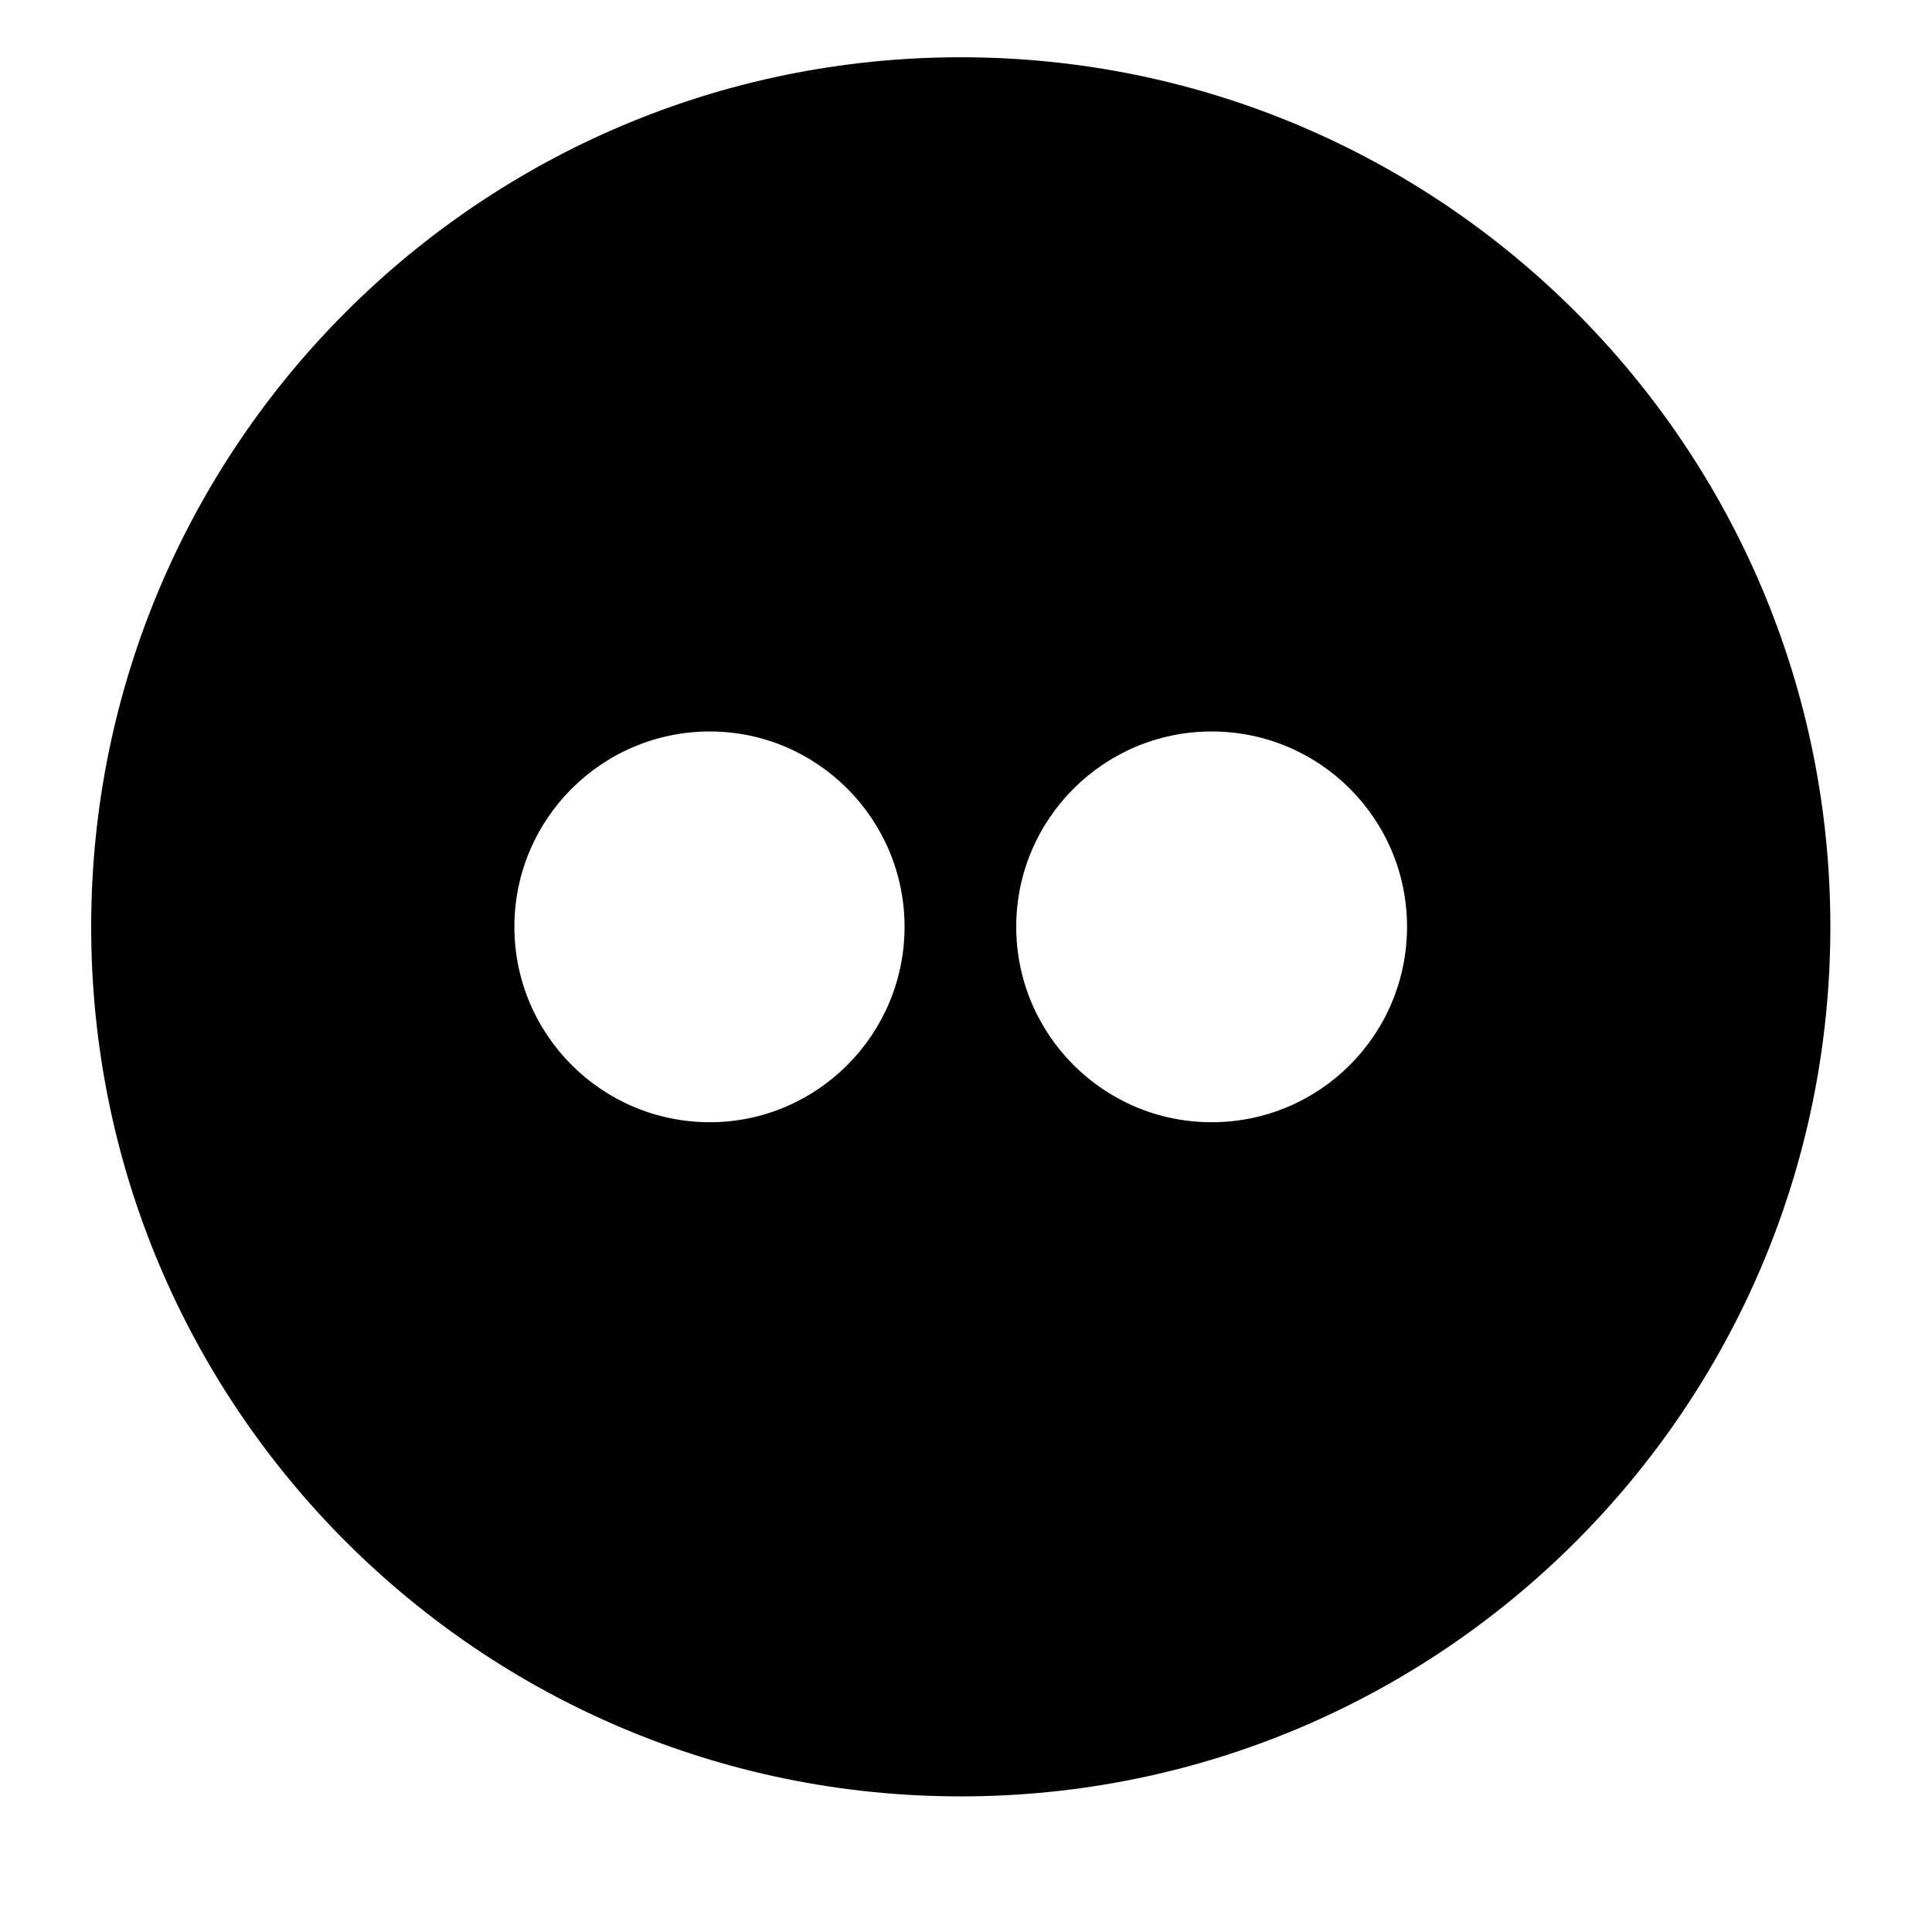
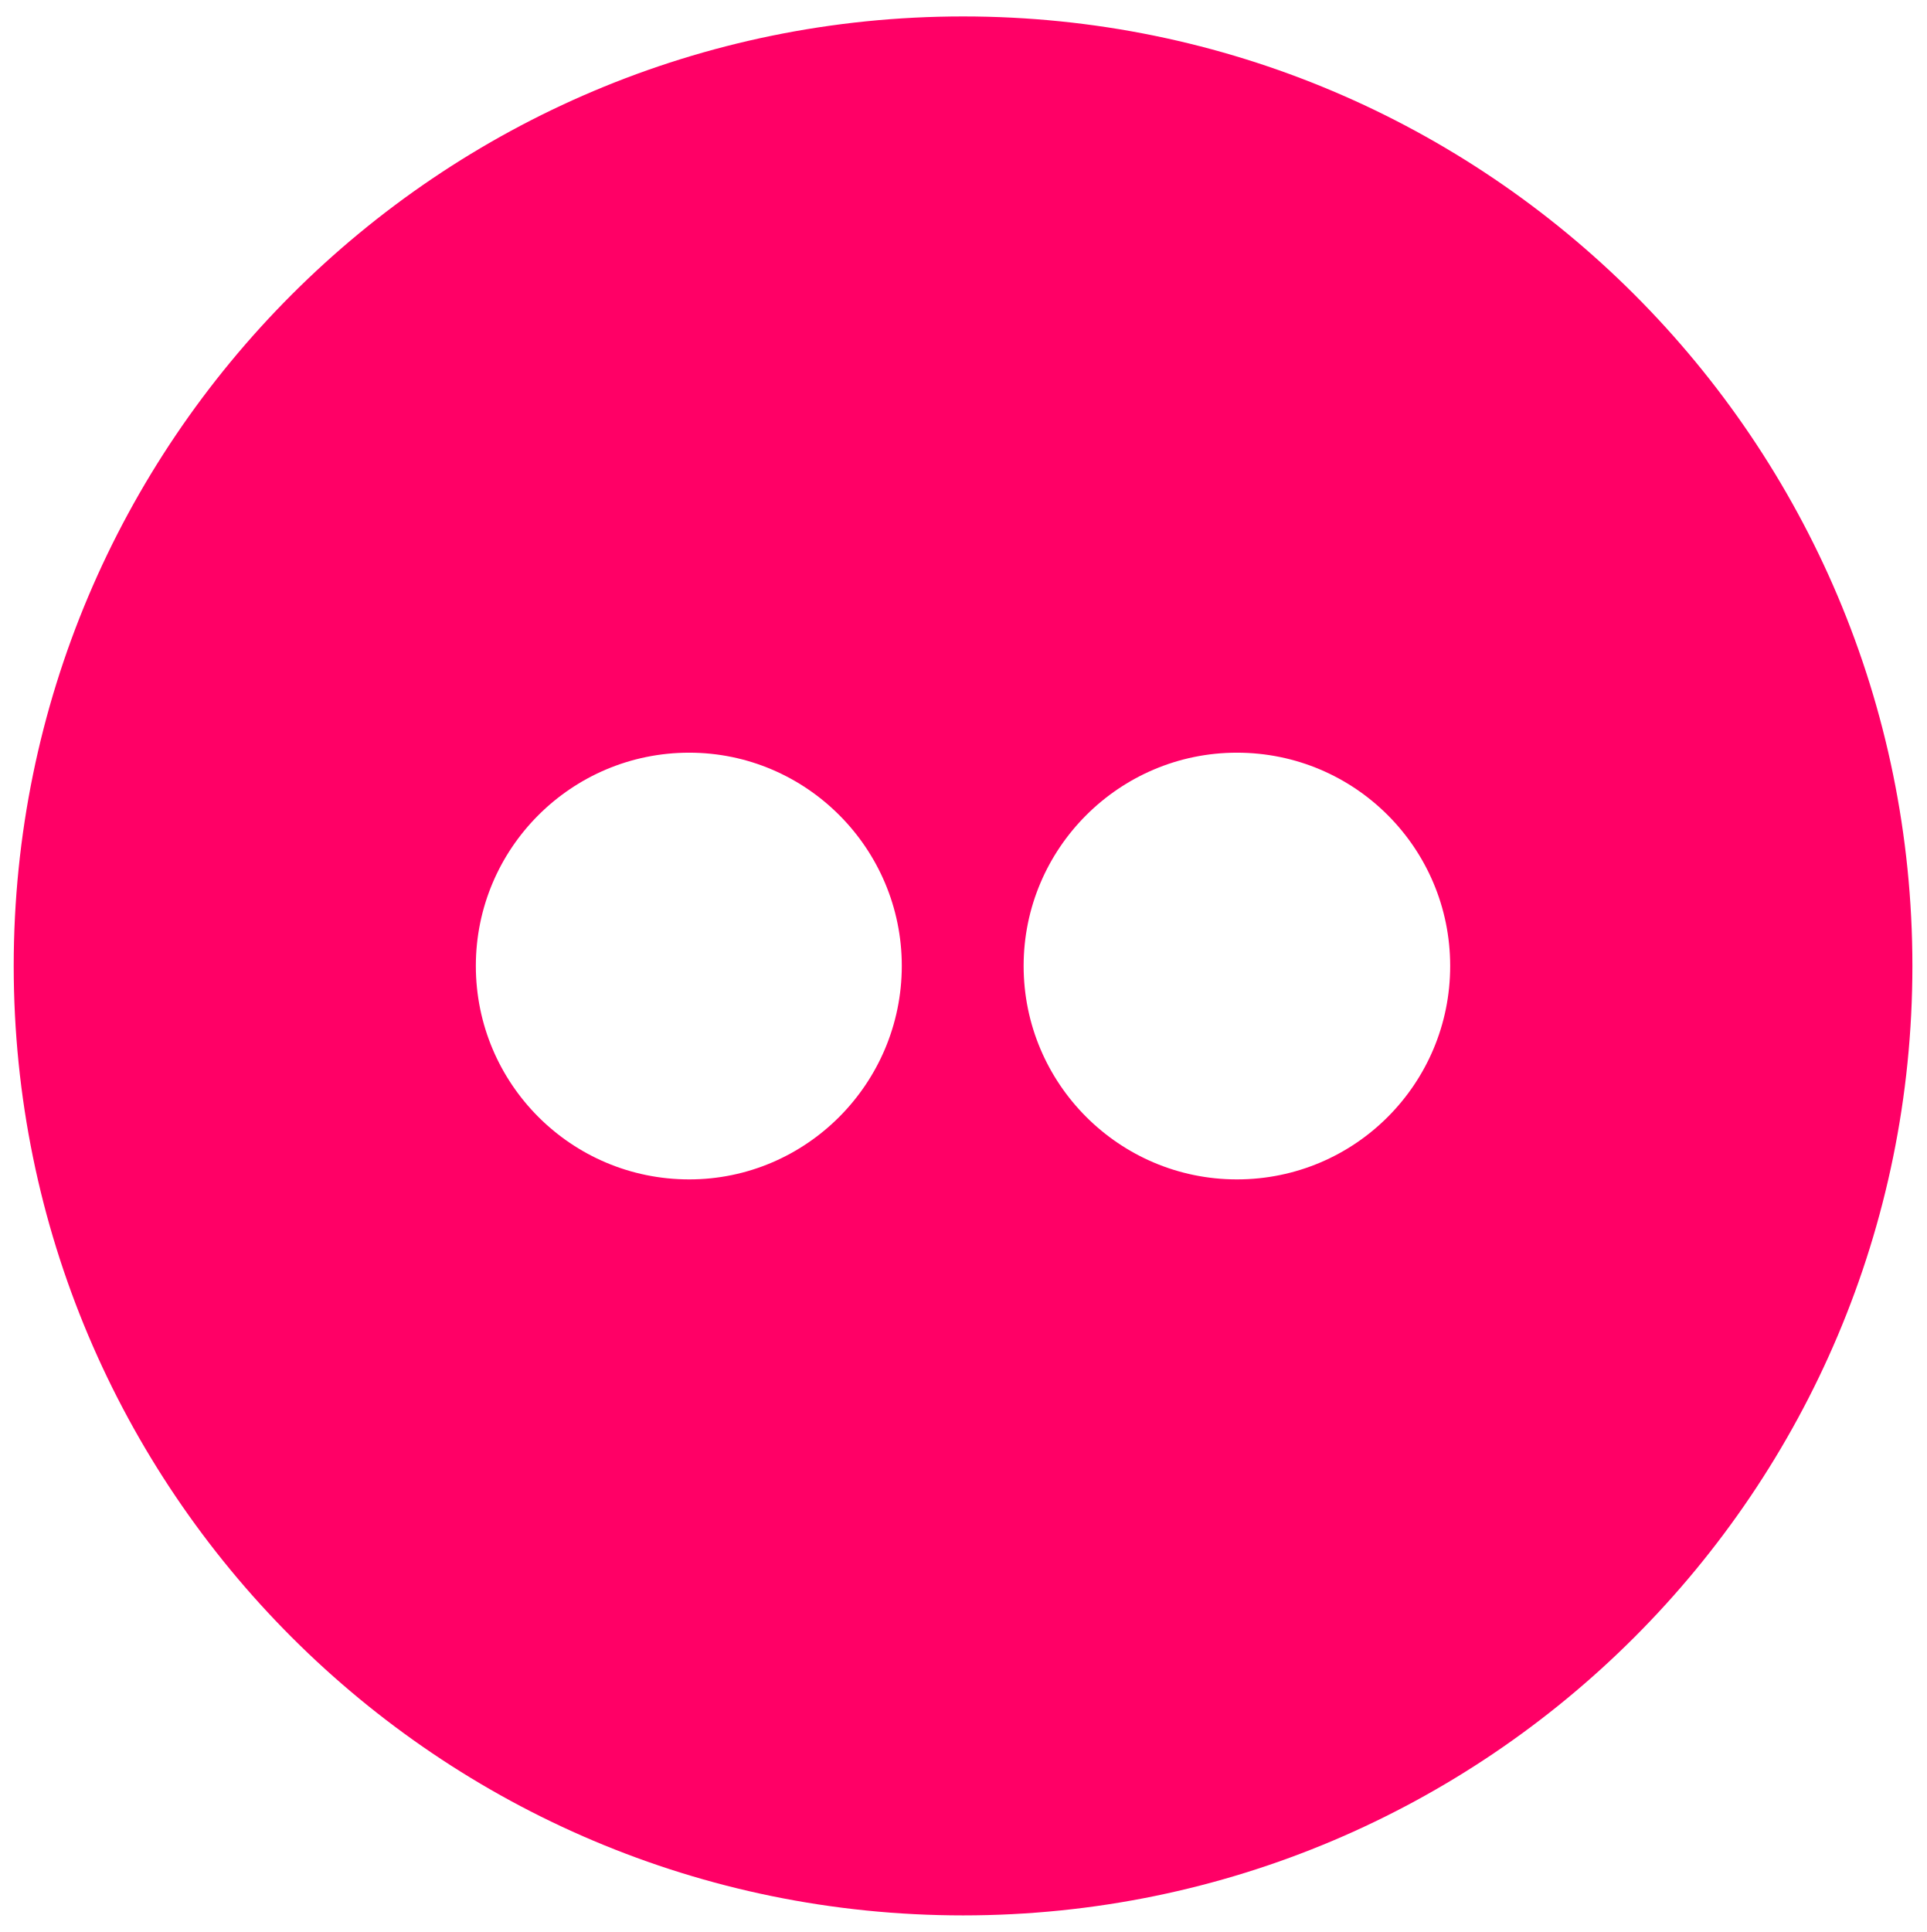
- <svg xmlns="http://www.w3.org/2000/svg" version="1.1" width="36" height="36" viewBox="0 0 36 36">
-   <g>
- </g>
-   <path d="M17.903 1.067c-8.949 0-16.204 7.254-16.204 16.203 0 8.949 7.254 16.203 16.204 16.203 8.948 0 16.203-7.254 16.203-16.203 0-8.949-7.254-16.203-16.203-16.203zM13.227 20.911c-2.012 0-3.642-1.631-3.642-3.642 0-2.007 1.63-3.639 3.642-3.639 1.998 0 3.628 1.632 3.628 3.639 0 2.010-1.63 3.642-3.628 3.642zM22.576 20.911c-2.008 0-3.64-1.631-3.64-3.642 0-2.007 1.632-3.639 3.64-3.639 2.018 0 3.642 1.632 3.642 3.639 0 2.010-1.624 3.642-3.642 3.642z" fill="#000000" />
+ <svg xmlns="http://www.w3.org/2000/svg" version="1.1" id="Layer_1" x="0px" y="0px" width="22.625px" height="22.688px" viewBox="1.188 1.438 22.625 22.688" enable-background="new 1.188 1.438 22.625 22.688" xml:space="preserve">
+   <path fill="#FF0066" d="M12.5,1.631c-6.158,0-11.151,4.992-11.151,11.15c0,6.158,4.992,11.15,11.151,11.15  c6.158,0,11.15-4.992,11.15-11.15C23.65,6.623,18.658,1.631,12.5,1.631z M9.283,15.288c-1.385,0-2.506-1.123-2.506-2.507  c0-1.38,1.121-2.504,2.506-2.504c1.375,0,2.497,1.124,2.497,2.504C11.779,14.164,10.657,15.288,9.283,15.288z M15.716,15.288  c-1.381,0-2.505-1.123-2.505-2.507c0-1.38,1.124-2.504,2.505-2.504c1.388,0,2.505,1.124,2.505,2.504  C18.222,14.164,17.104,15.288,15.716,15.288z" />
</svg>
